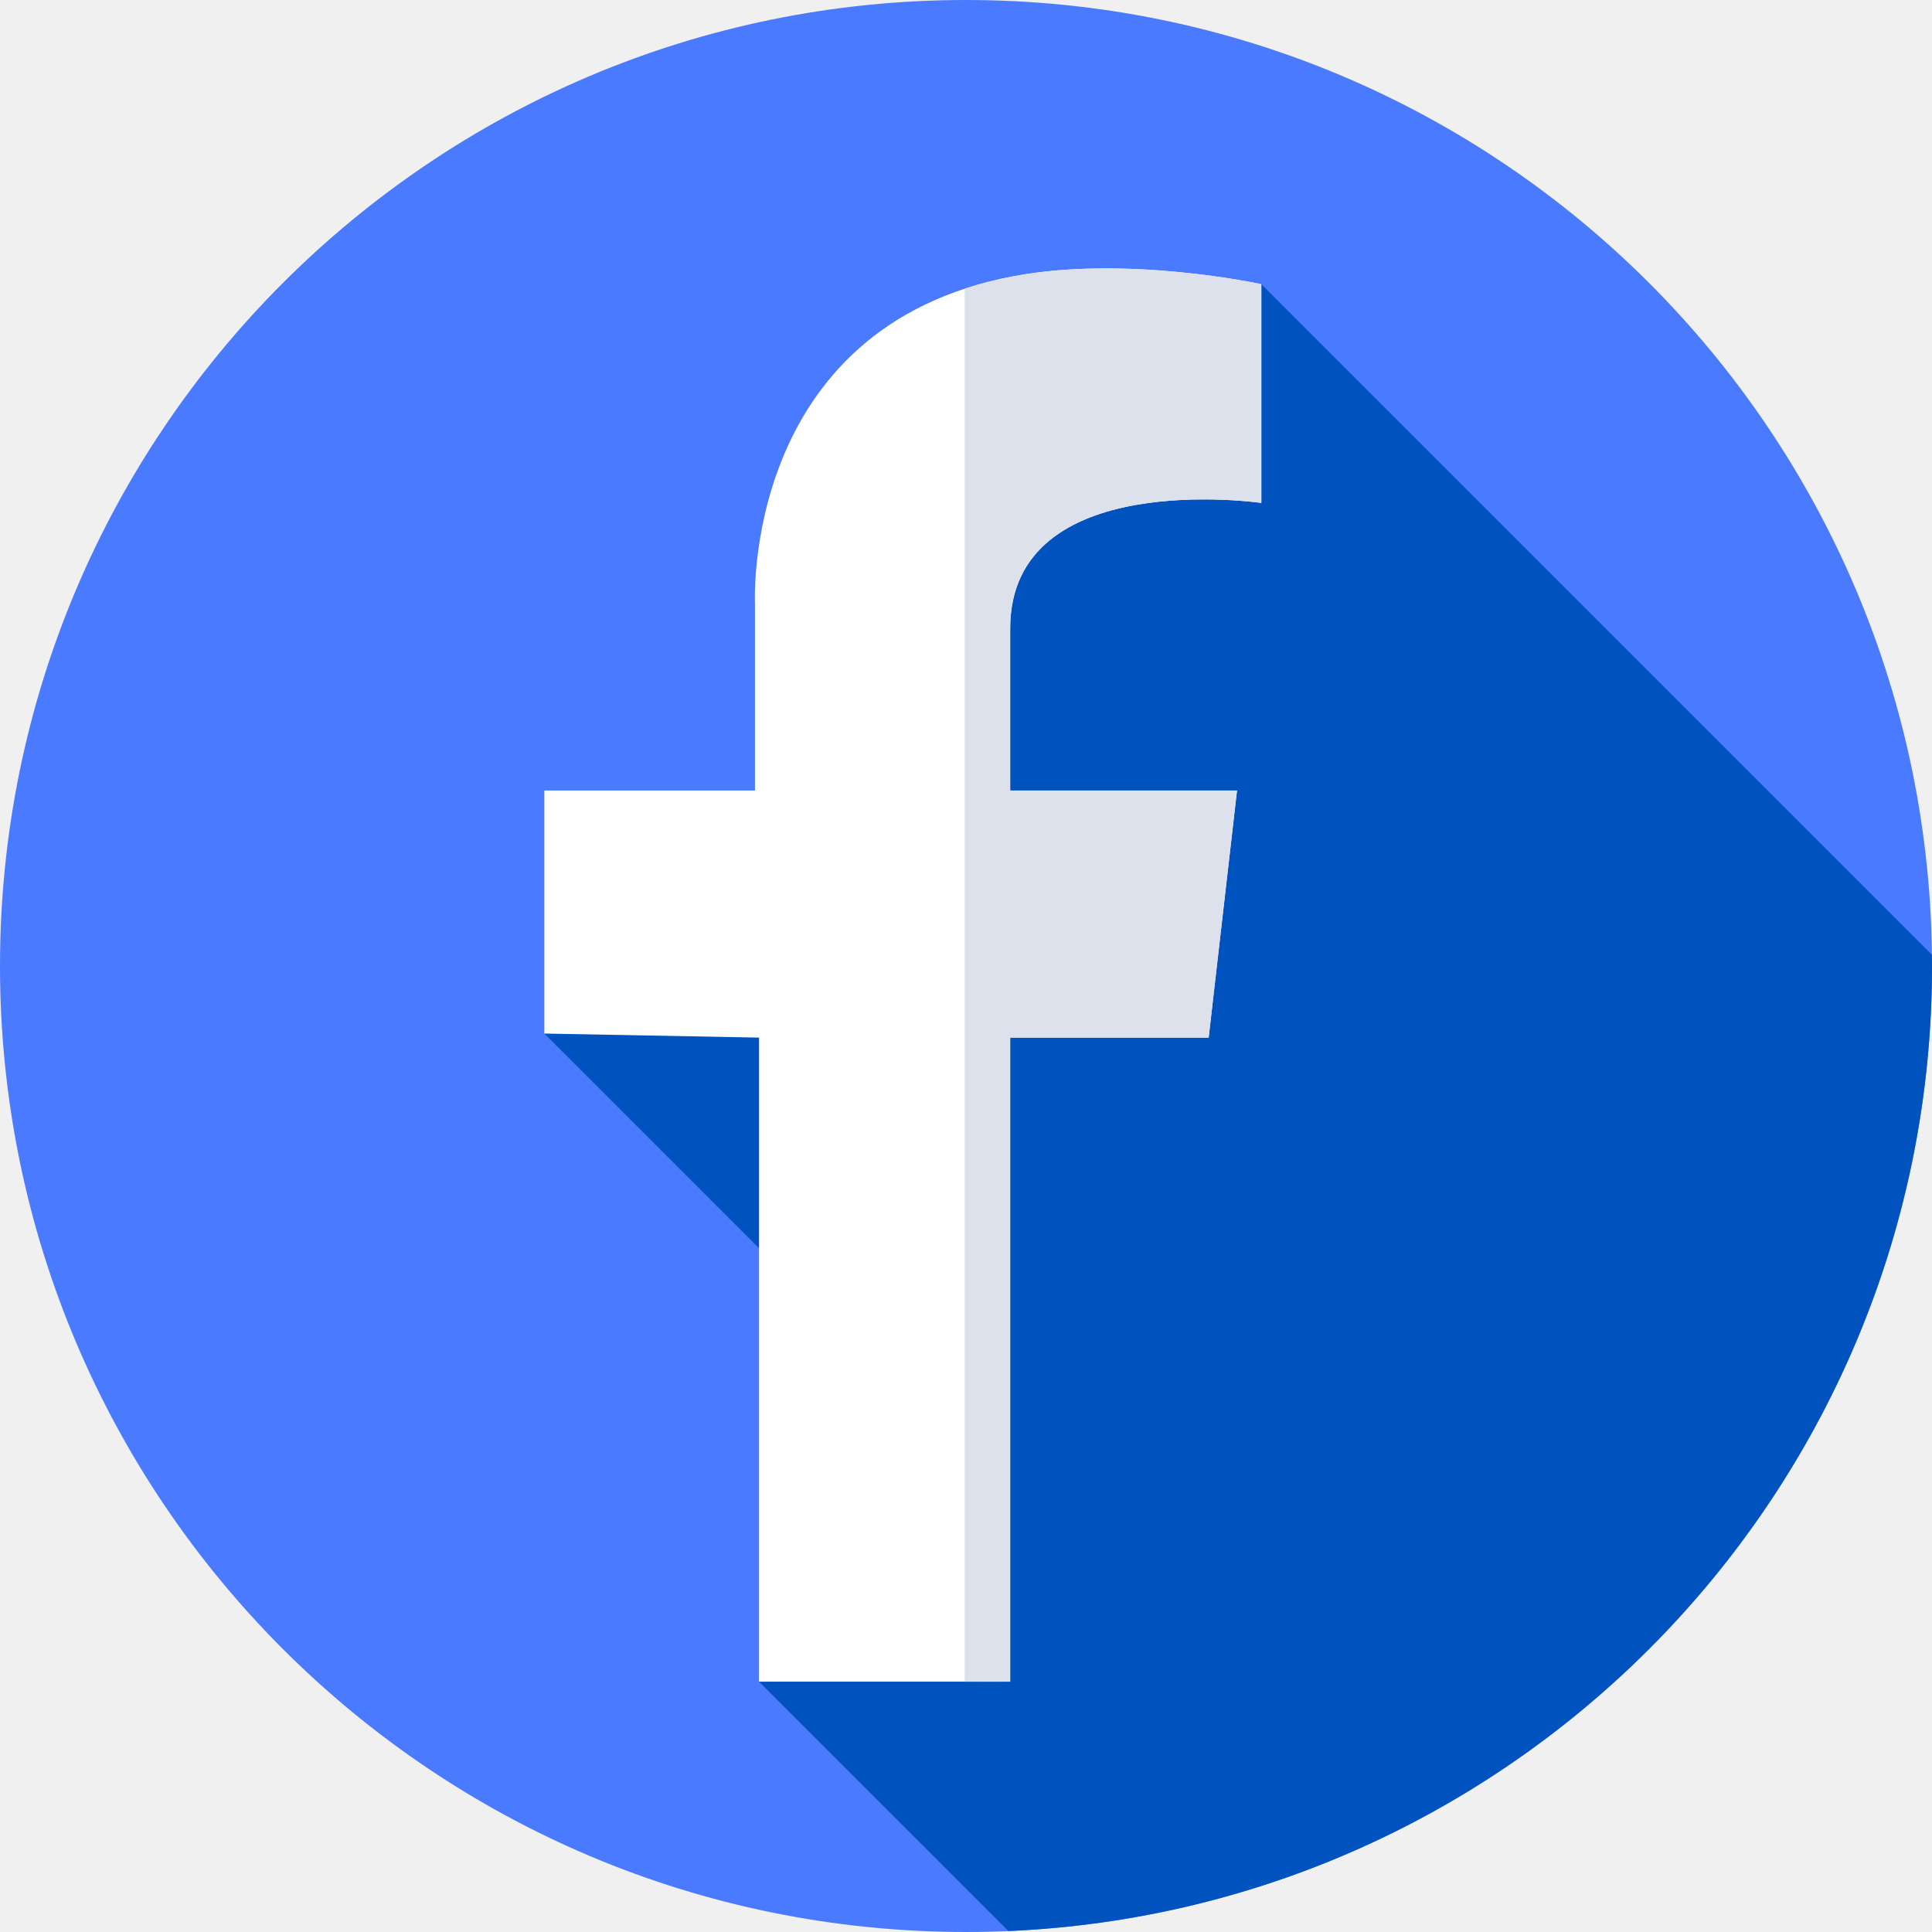
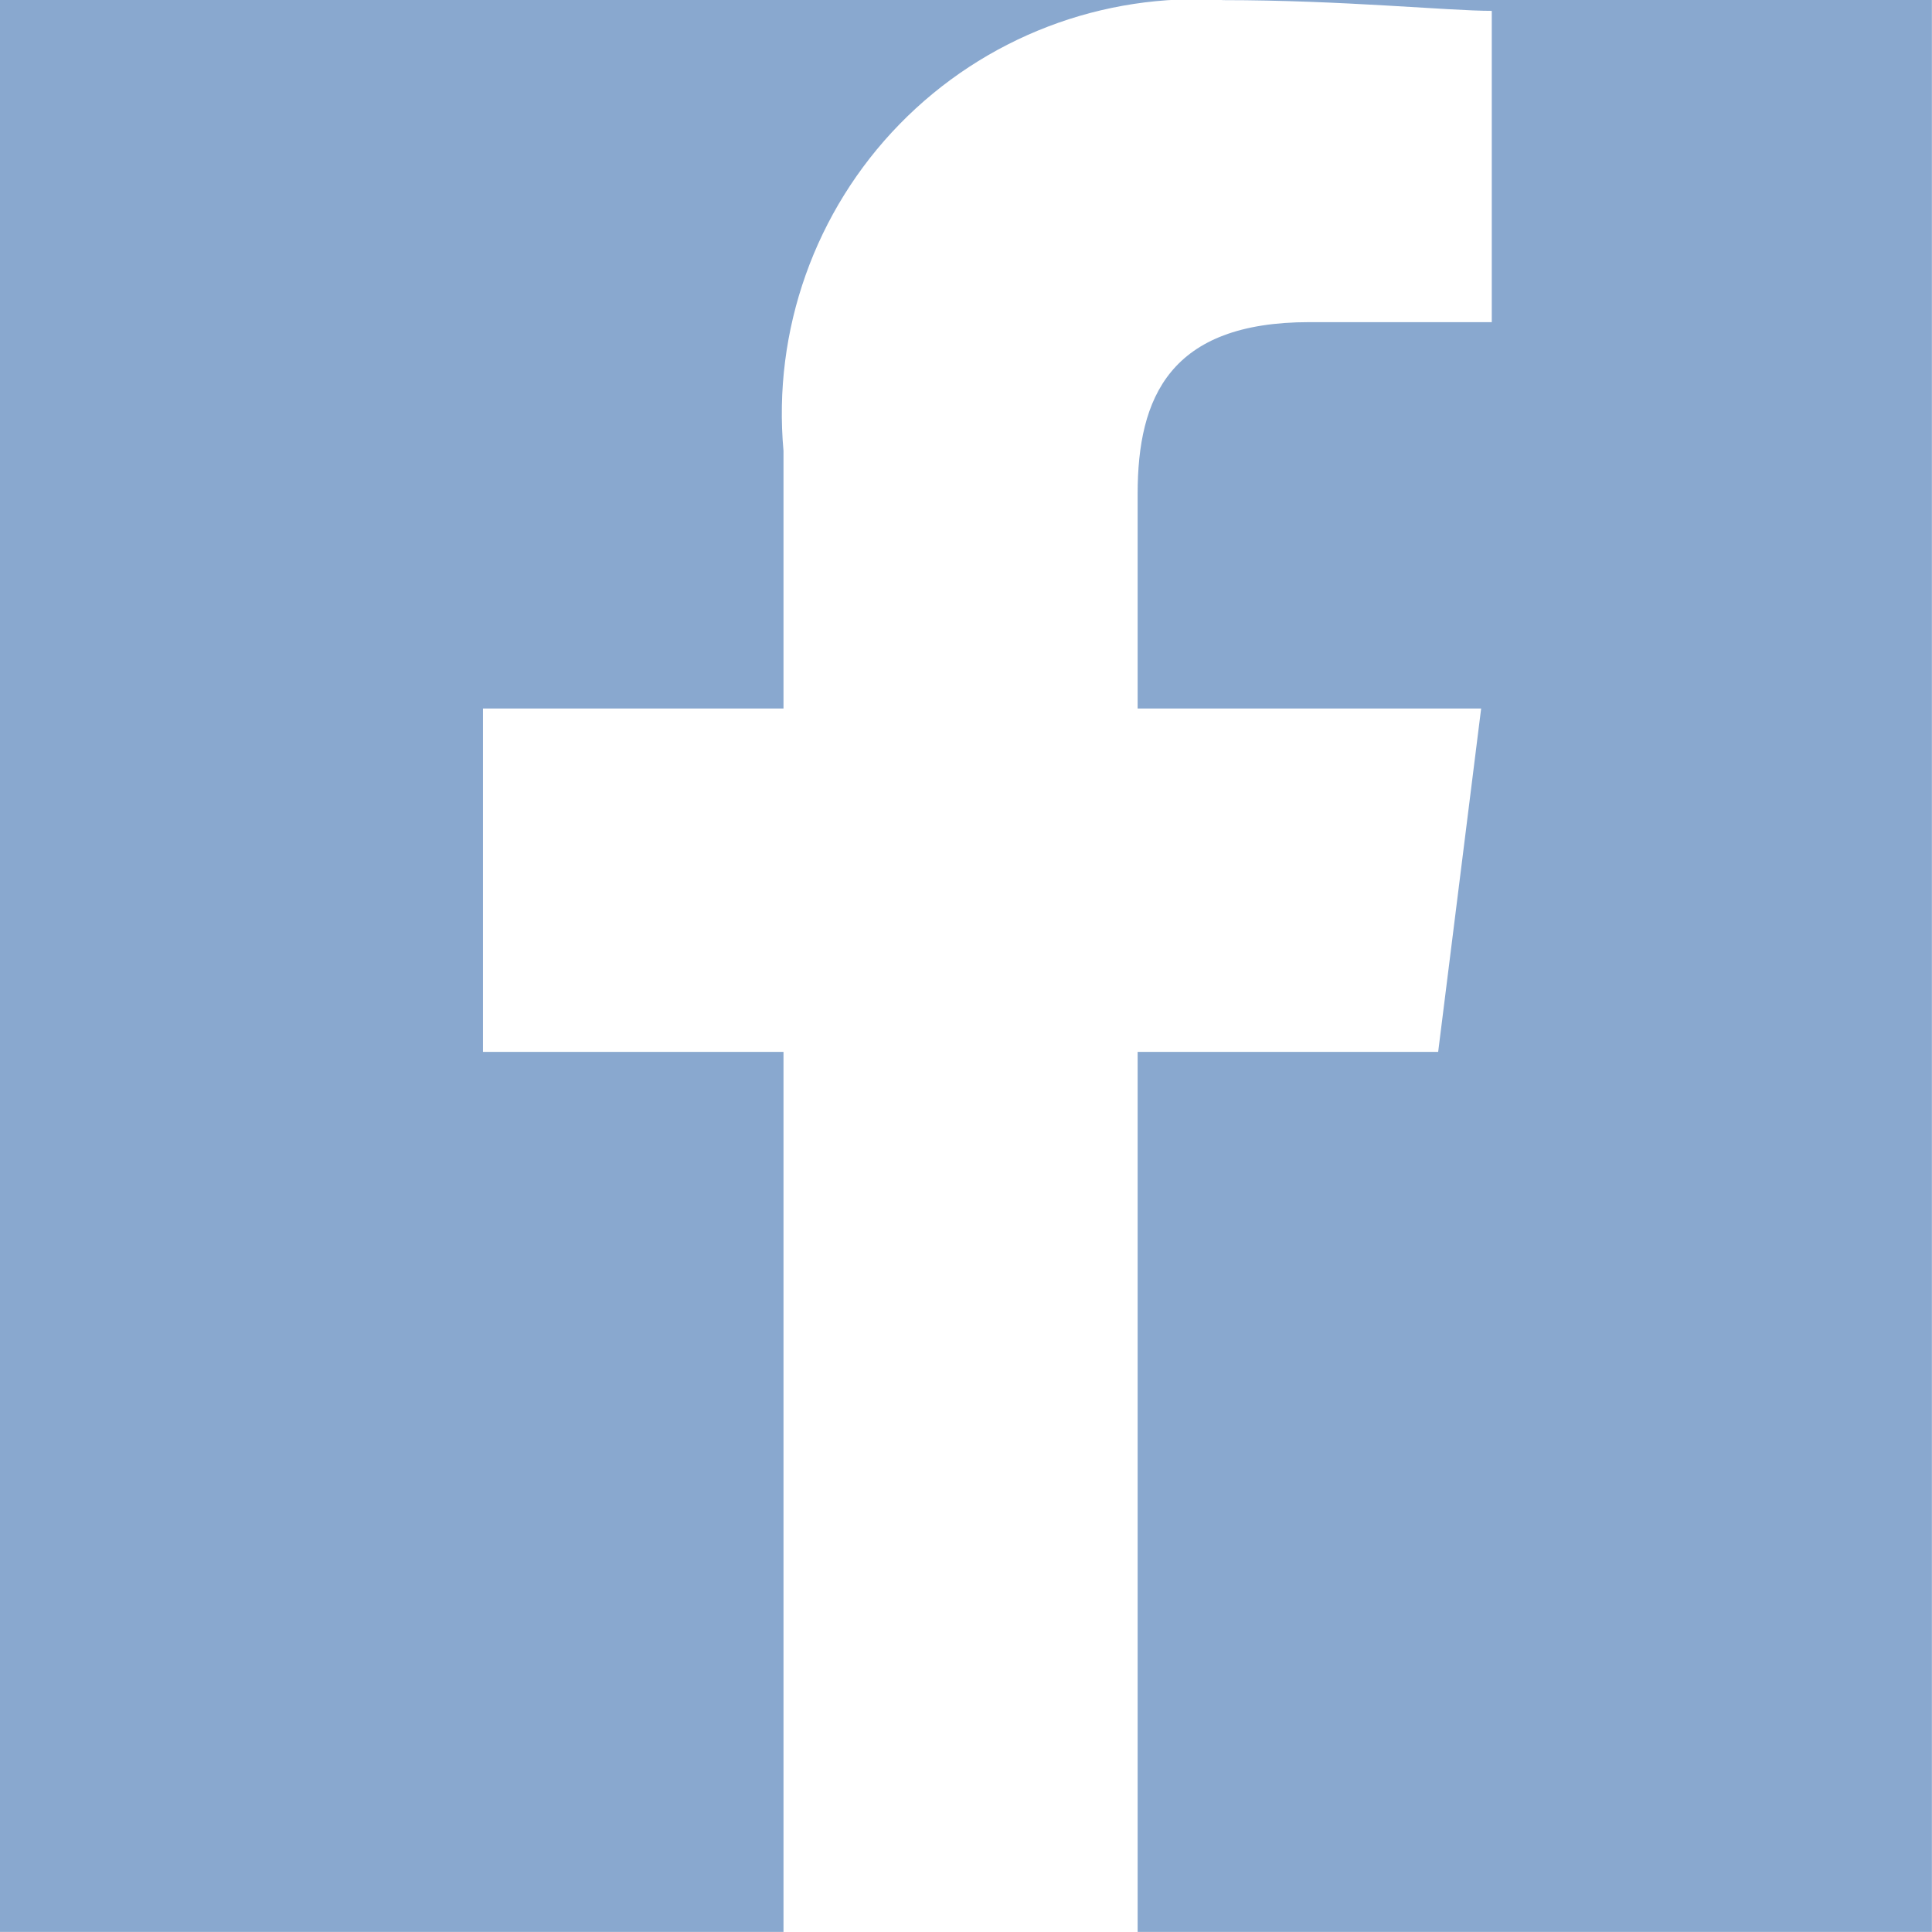
- <svg xmlns="http://www.w3.org/2000/svg" height="512pt" viewBox="0 0 512 512" width="512pt">
-   <path d="m512 256c0 141.387-114.613 256-256 256s-256-114.613-256-256 114.613-256 256-256 256 114.613 256 256zm0 0" fill="#4a7aff" />
-   <path d="m267.234 511.738c136.172-5.879 244.766-118.121 244.766-255.738 0-.996-.027-1.988-.039-2.984l-177.699-177.703-190 198.594 105.566 105.566-48.676 66.184zm0 0" fill="#0053bf" />
-   <path d="m334.262 75.312v57.969s-66.555-9.66-66.555 33.277v42.938h60.113l-7.512 65.48h-52.602v170.68h-66.555v-170.68l-56.895-1.074v-64.406h55.82v-49.379s-3.684-73.457 68.703-86.949c30.059-5.605 65.48 2.145 65.48 2.145zm0 0" fill="#fff" />
-   <path d="m334.262 133.281v-57.969s-35.422-7.75-65.48-2.145c-4.695.875-9.062 2.008-13.137 3.348v369.141h12.062v-170.68h52.598l7.516-65.48h-60.113s0 0 0-42.938 66.555-33.277 66.555-33.277zm0 0" fill="#dce1eb" />
+ <svg xmlns="http://www.w3.org/2000/svg" width="16" height="16.001" viewBox="0 0 16 16.001">
+   <defs>
+     <clipPath id="clip-path">
+       <rect width="16" height="16.001" fill="none" />
+     </clipPath>
+   </defs>
+   <g id="Facebook_12" data-name="Facebook – 12" clip-path="url(#clip-path)">
+     <rect id="Rectangle_392" data-name="Rectangle 392" width="16" height="16" fill="#89A8CF" />
+     <path id="Path_1" data-name="Path 1" d="M85.422,16V8.711h2.489l.356-2.844H85.422V4.089c0-.8.267-1.422,1.422-1.422h1.511V.089C88,.089,87.111,0,86.133,0a3.431,3.431,0,0,0-3.644,3.733V5.867H80V8.711h2.489V16Z" transform="translate(-76 0.001)" fill="#ffffff" fill-rule="evenodd" />
+   </g>
</svg>
